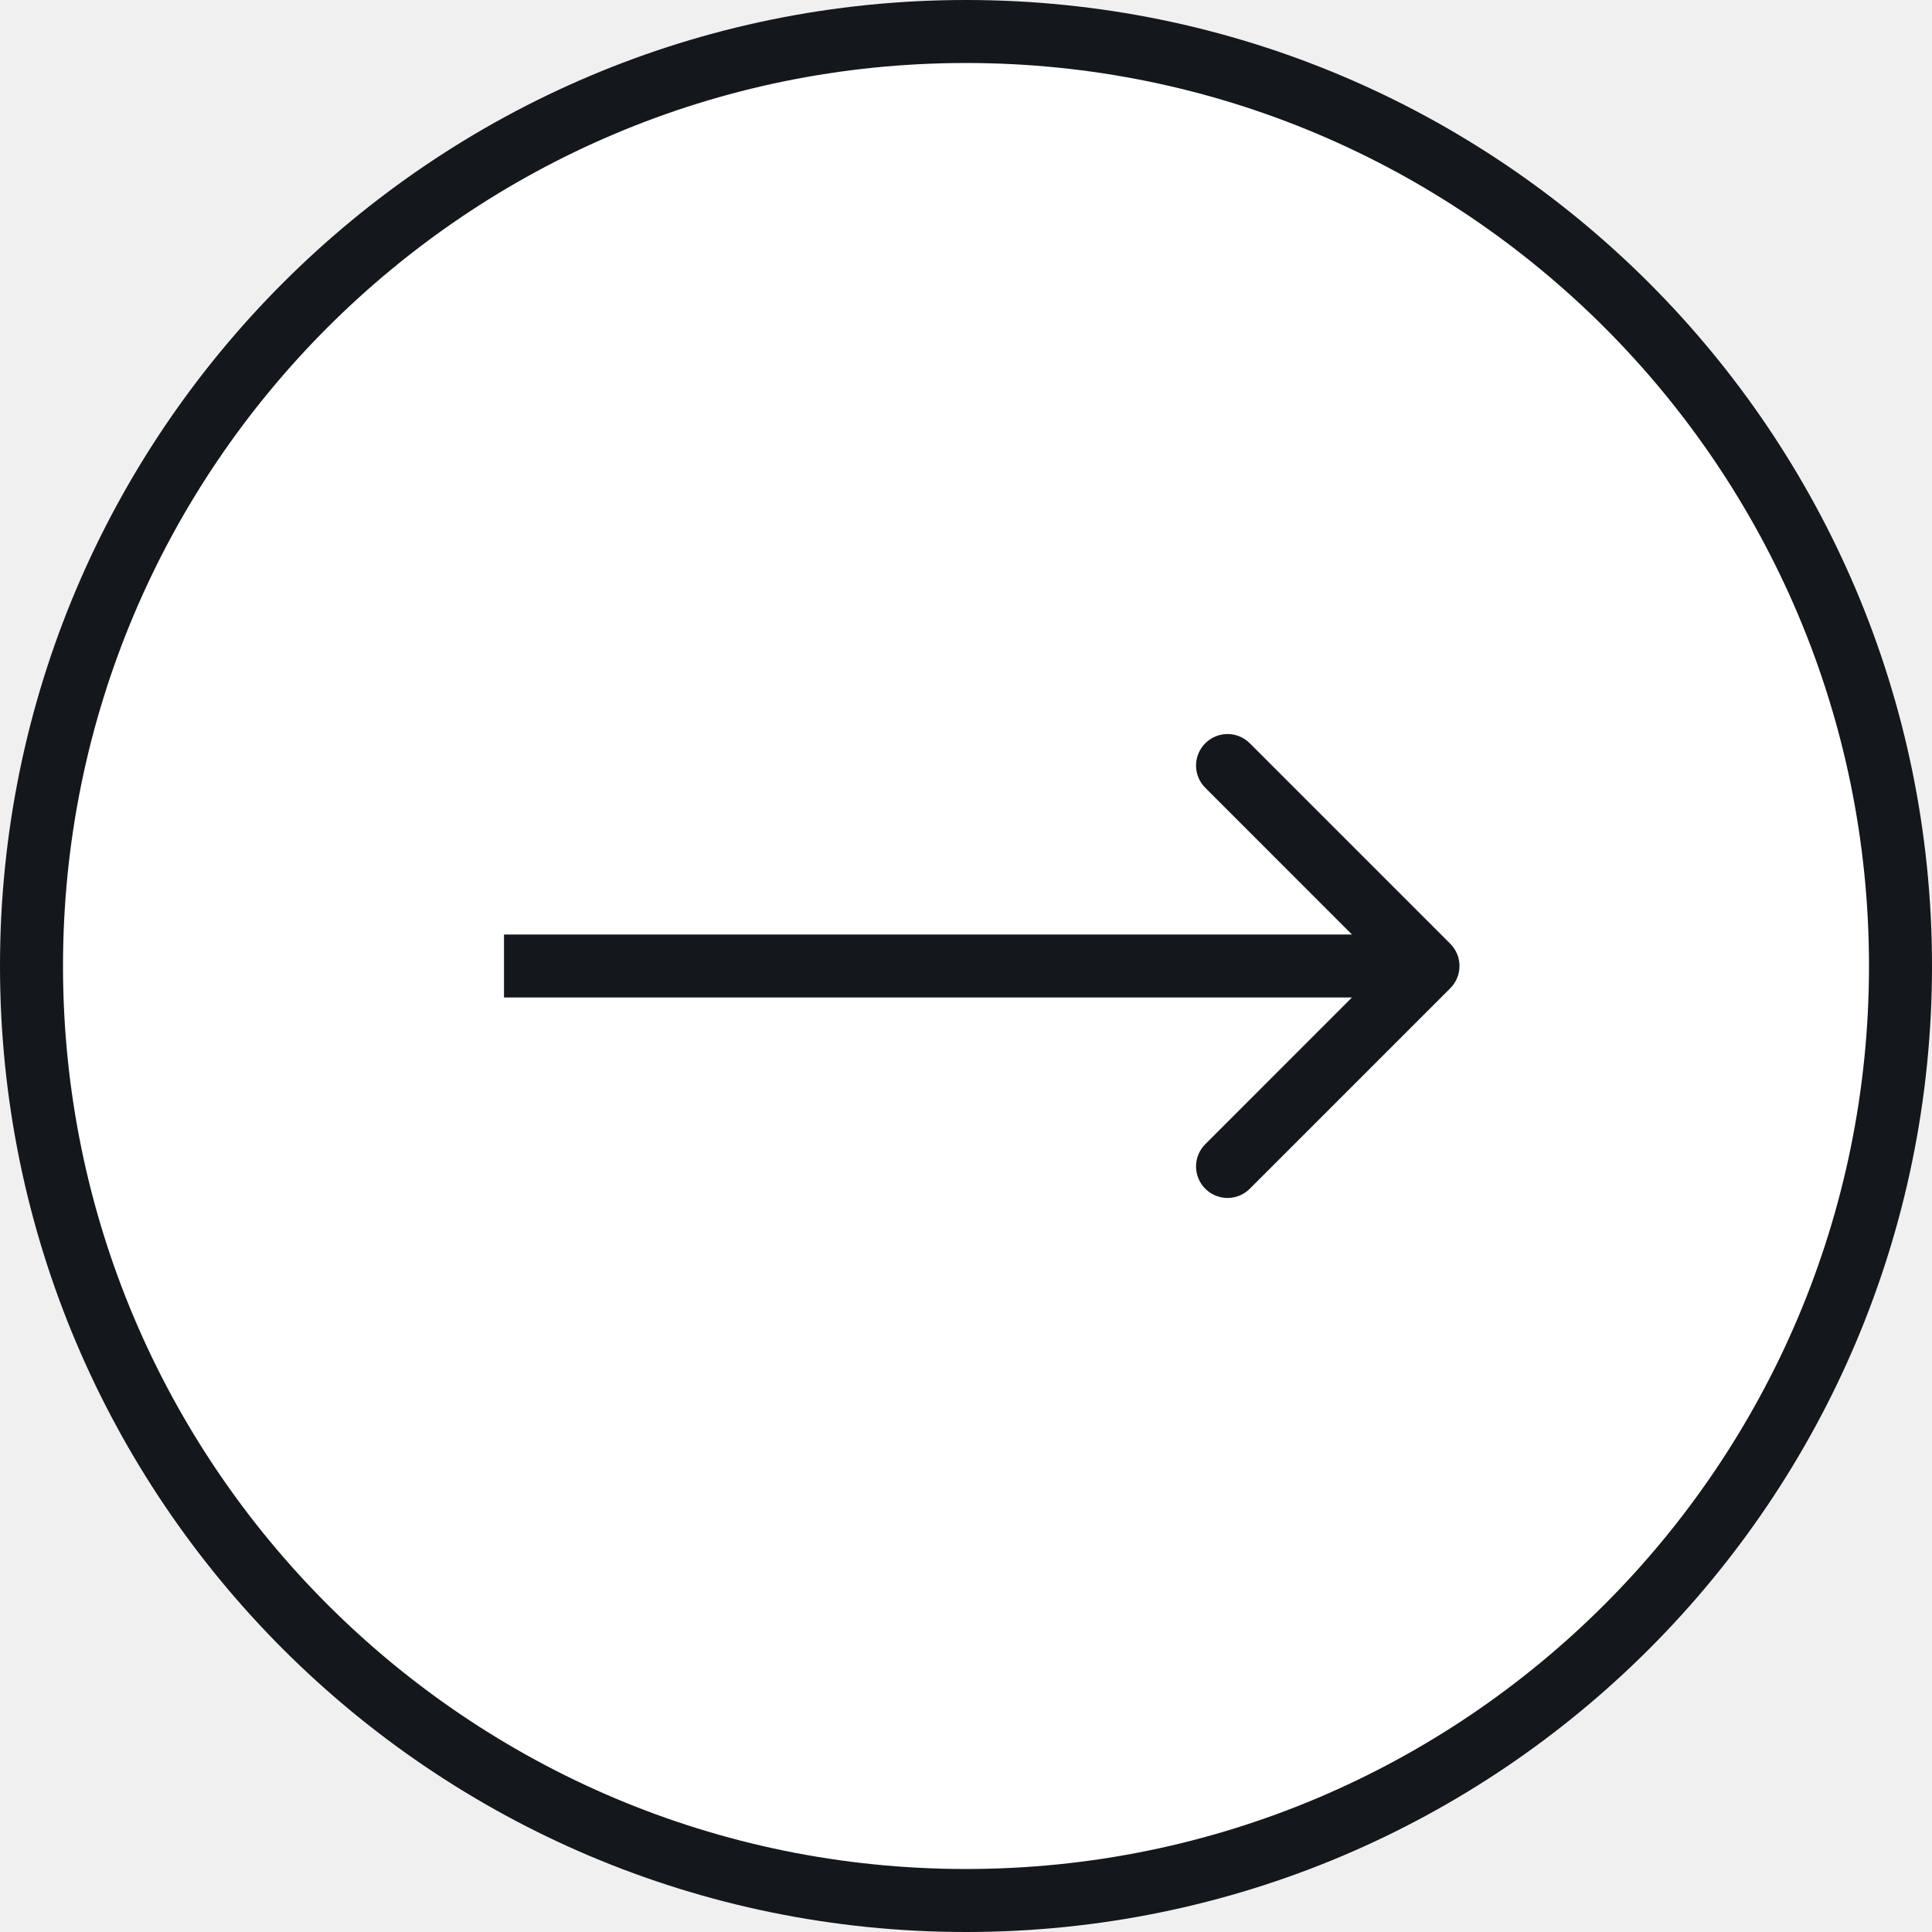
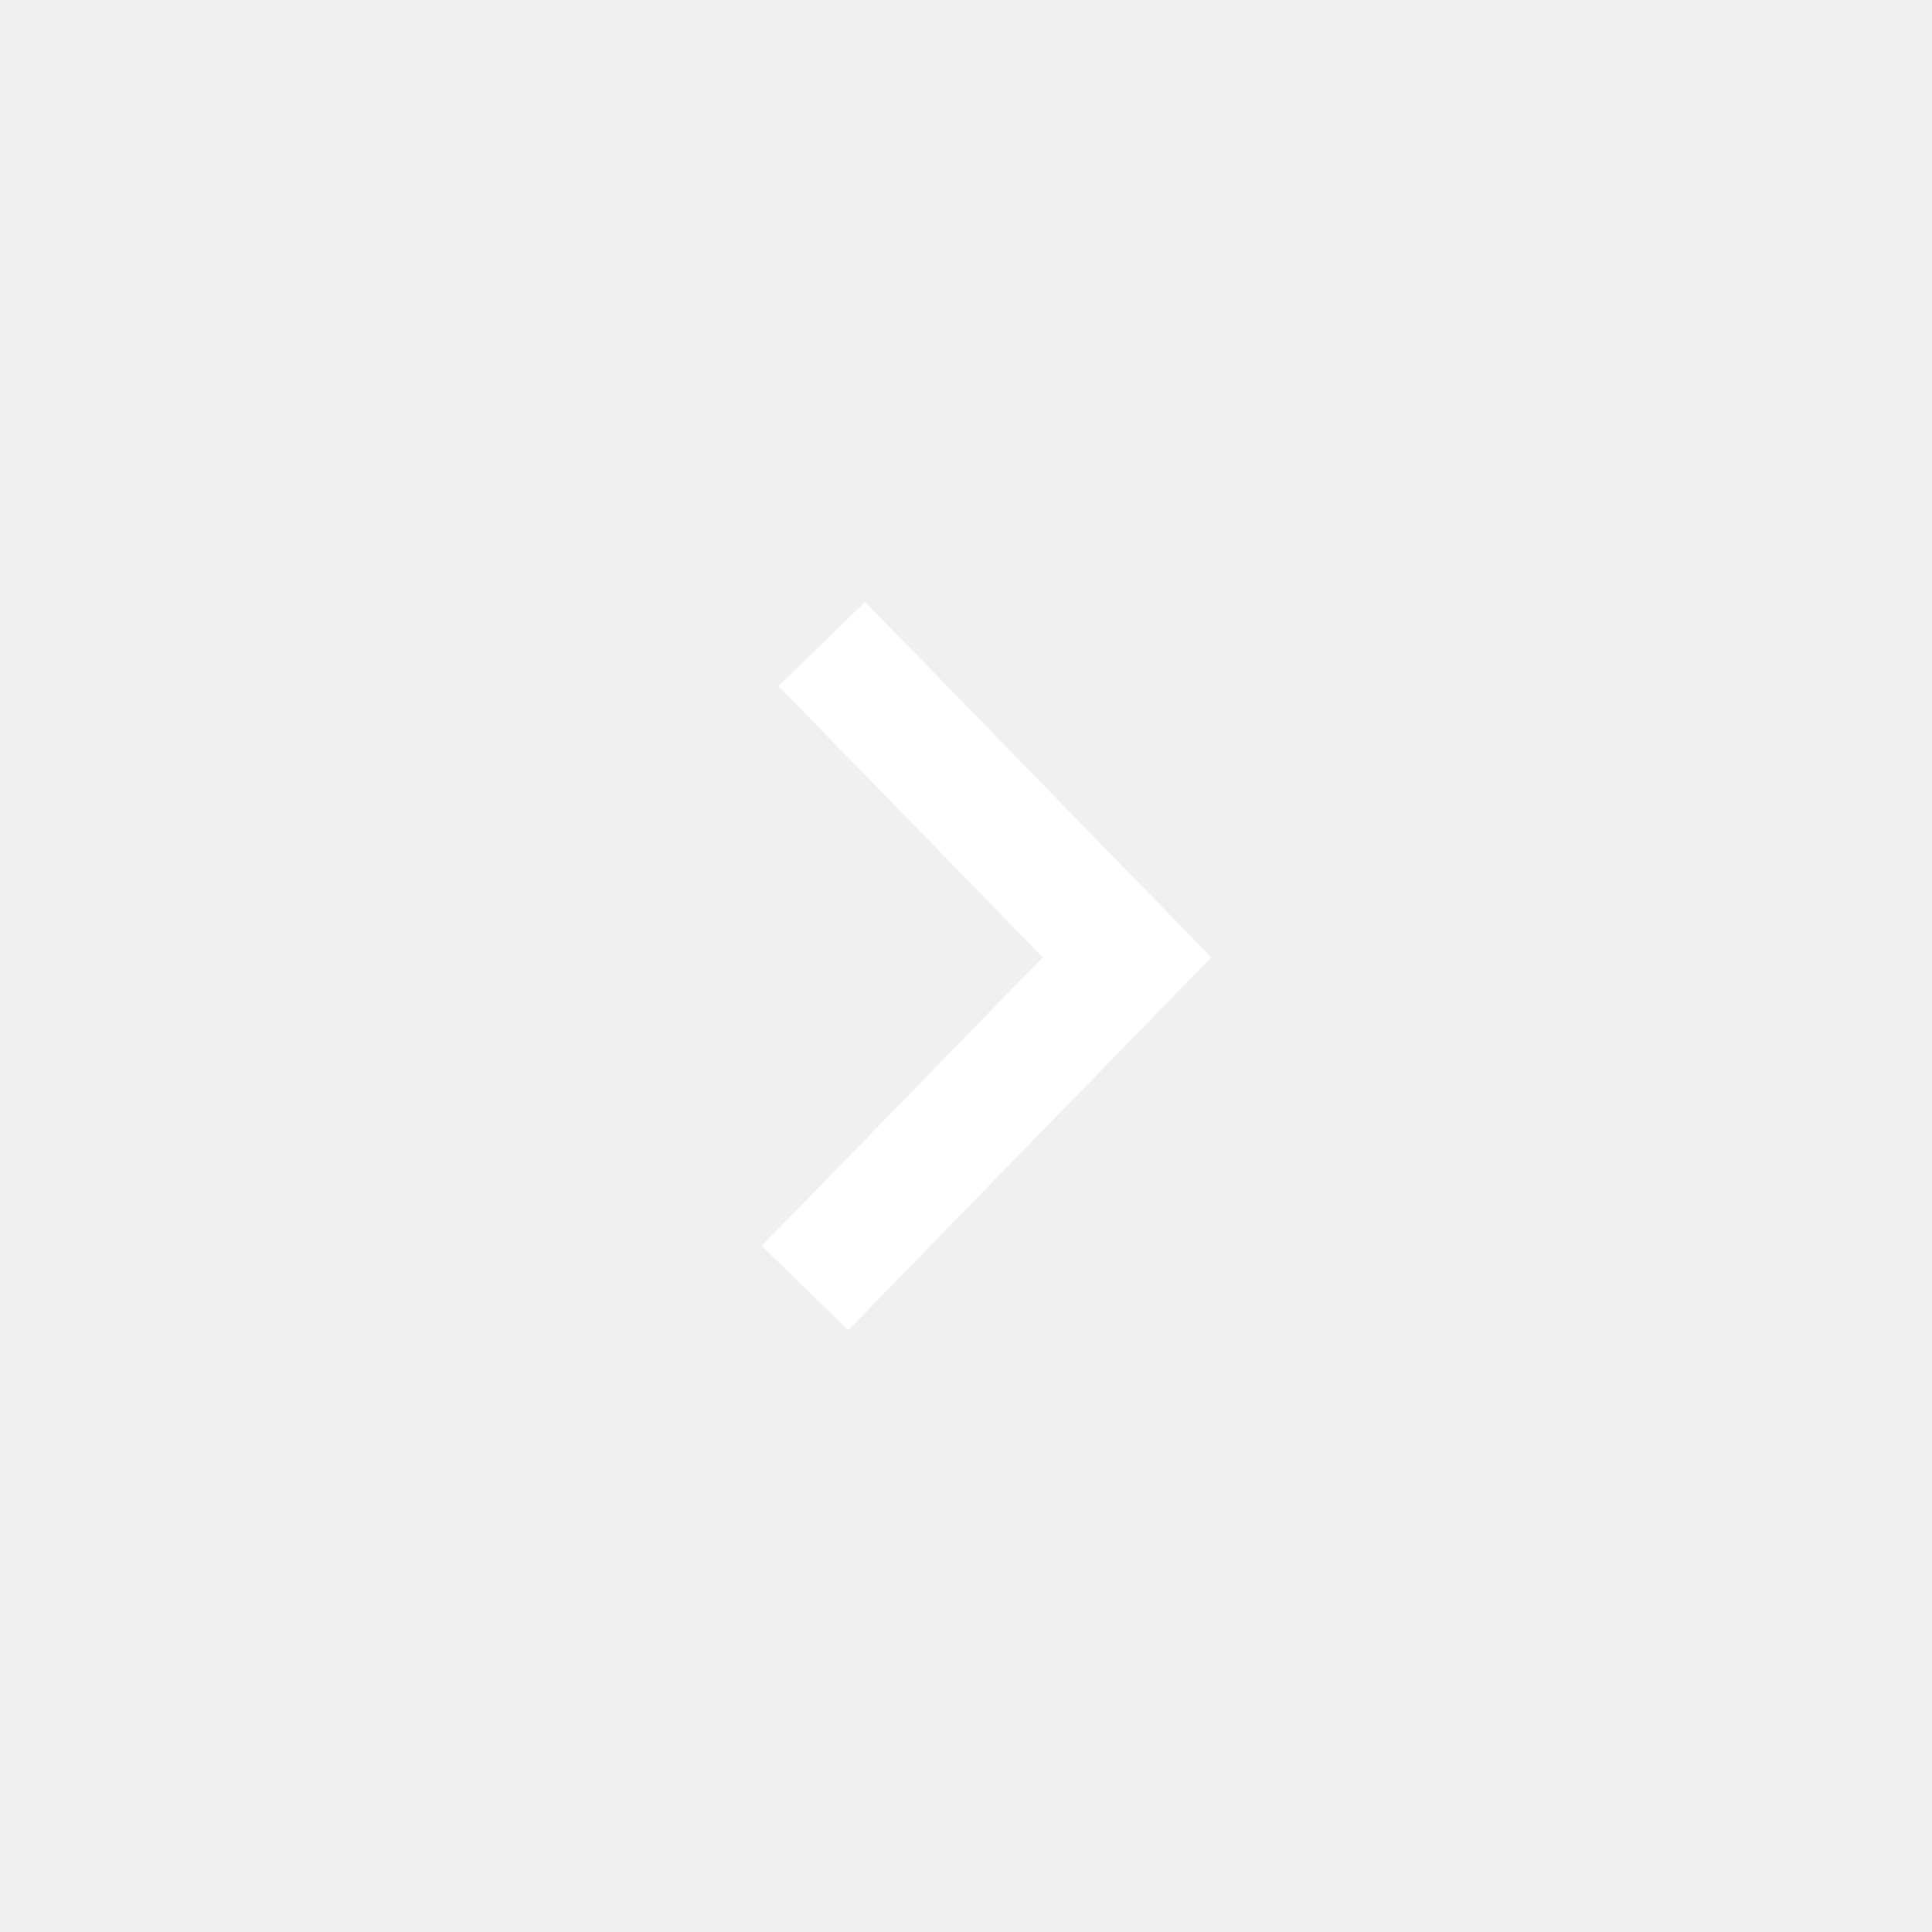
- <svg xmlns="http://www.w3.org/2000/svg" width="46" height="46" viewBox="0 0 46 46" fill="none">
-   <circle cx="23" cy="23" r="22.25" fill="white" stroke="#14171B" stroke-width="1.5" />
-   <path d="M34.53 23.53C34.823 23.237 34.823 22.763 34.53 22.47L29.757 17.697C29.465 17.404 28.99 17.404 28.697 17.697C28.404 17.99 28.404 18.465 28.697 18.757L32.939 23L28.697 27.243C28.404 27.535 28.404 28.01 28.697 28.303C28.99 28.596 29.465 28.596 29.757 28.303L34.53 23.53ZM12 23V23.75H34V23V22.25H12V23Z" fill="#14171B" />
+ <svg xmlns="http://www.w3.org/2000/svg" width="24" height="24" viewBox="0 0 24 24" fill="none">
+   <path d="M10 16L14 11.893L10.209 8" stroke="white" stroke-width="1.5" stroke-miterlimit="10" />
</svg>
